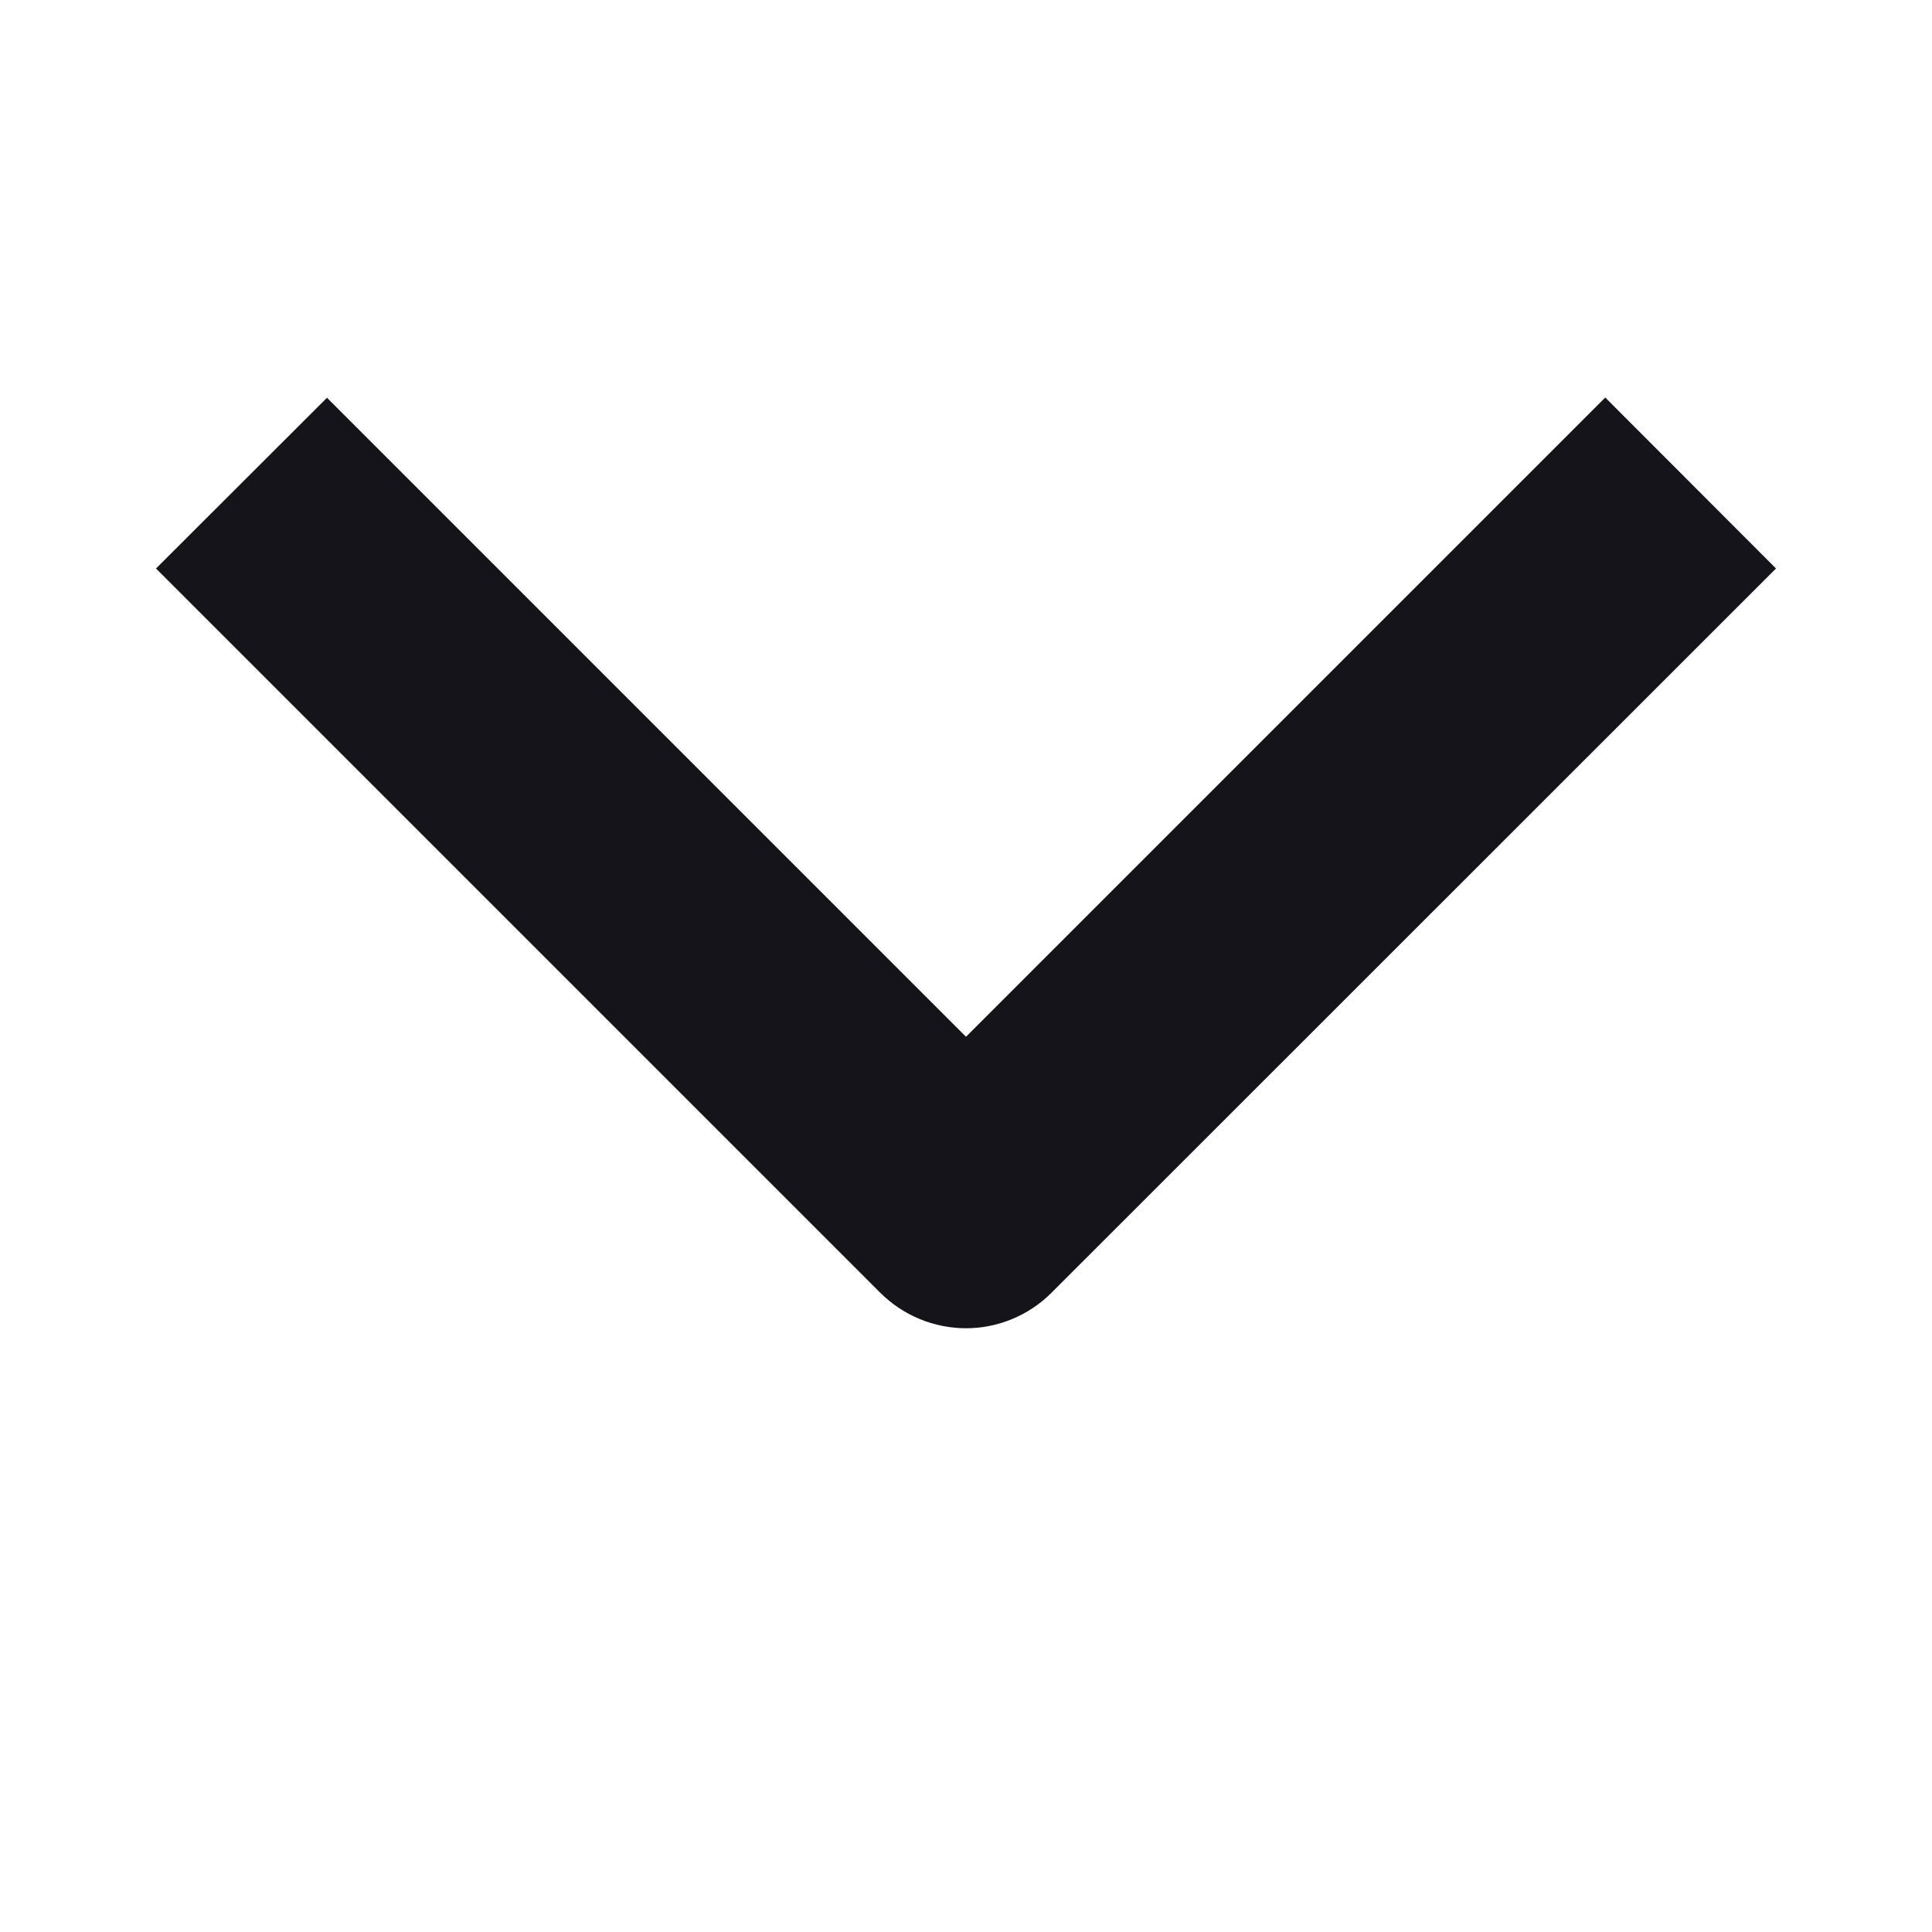
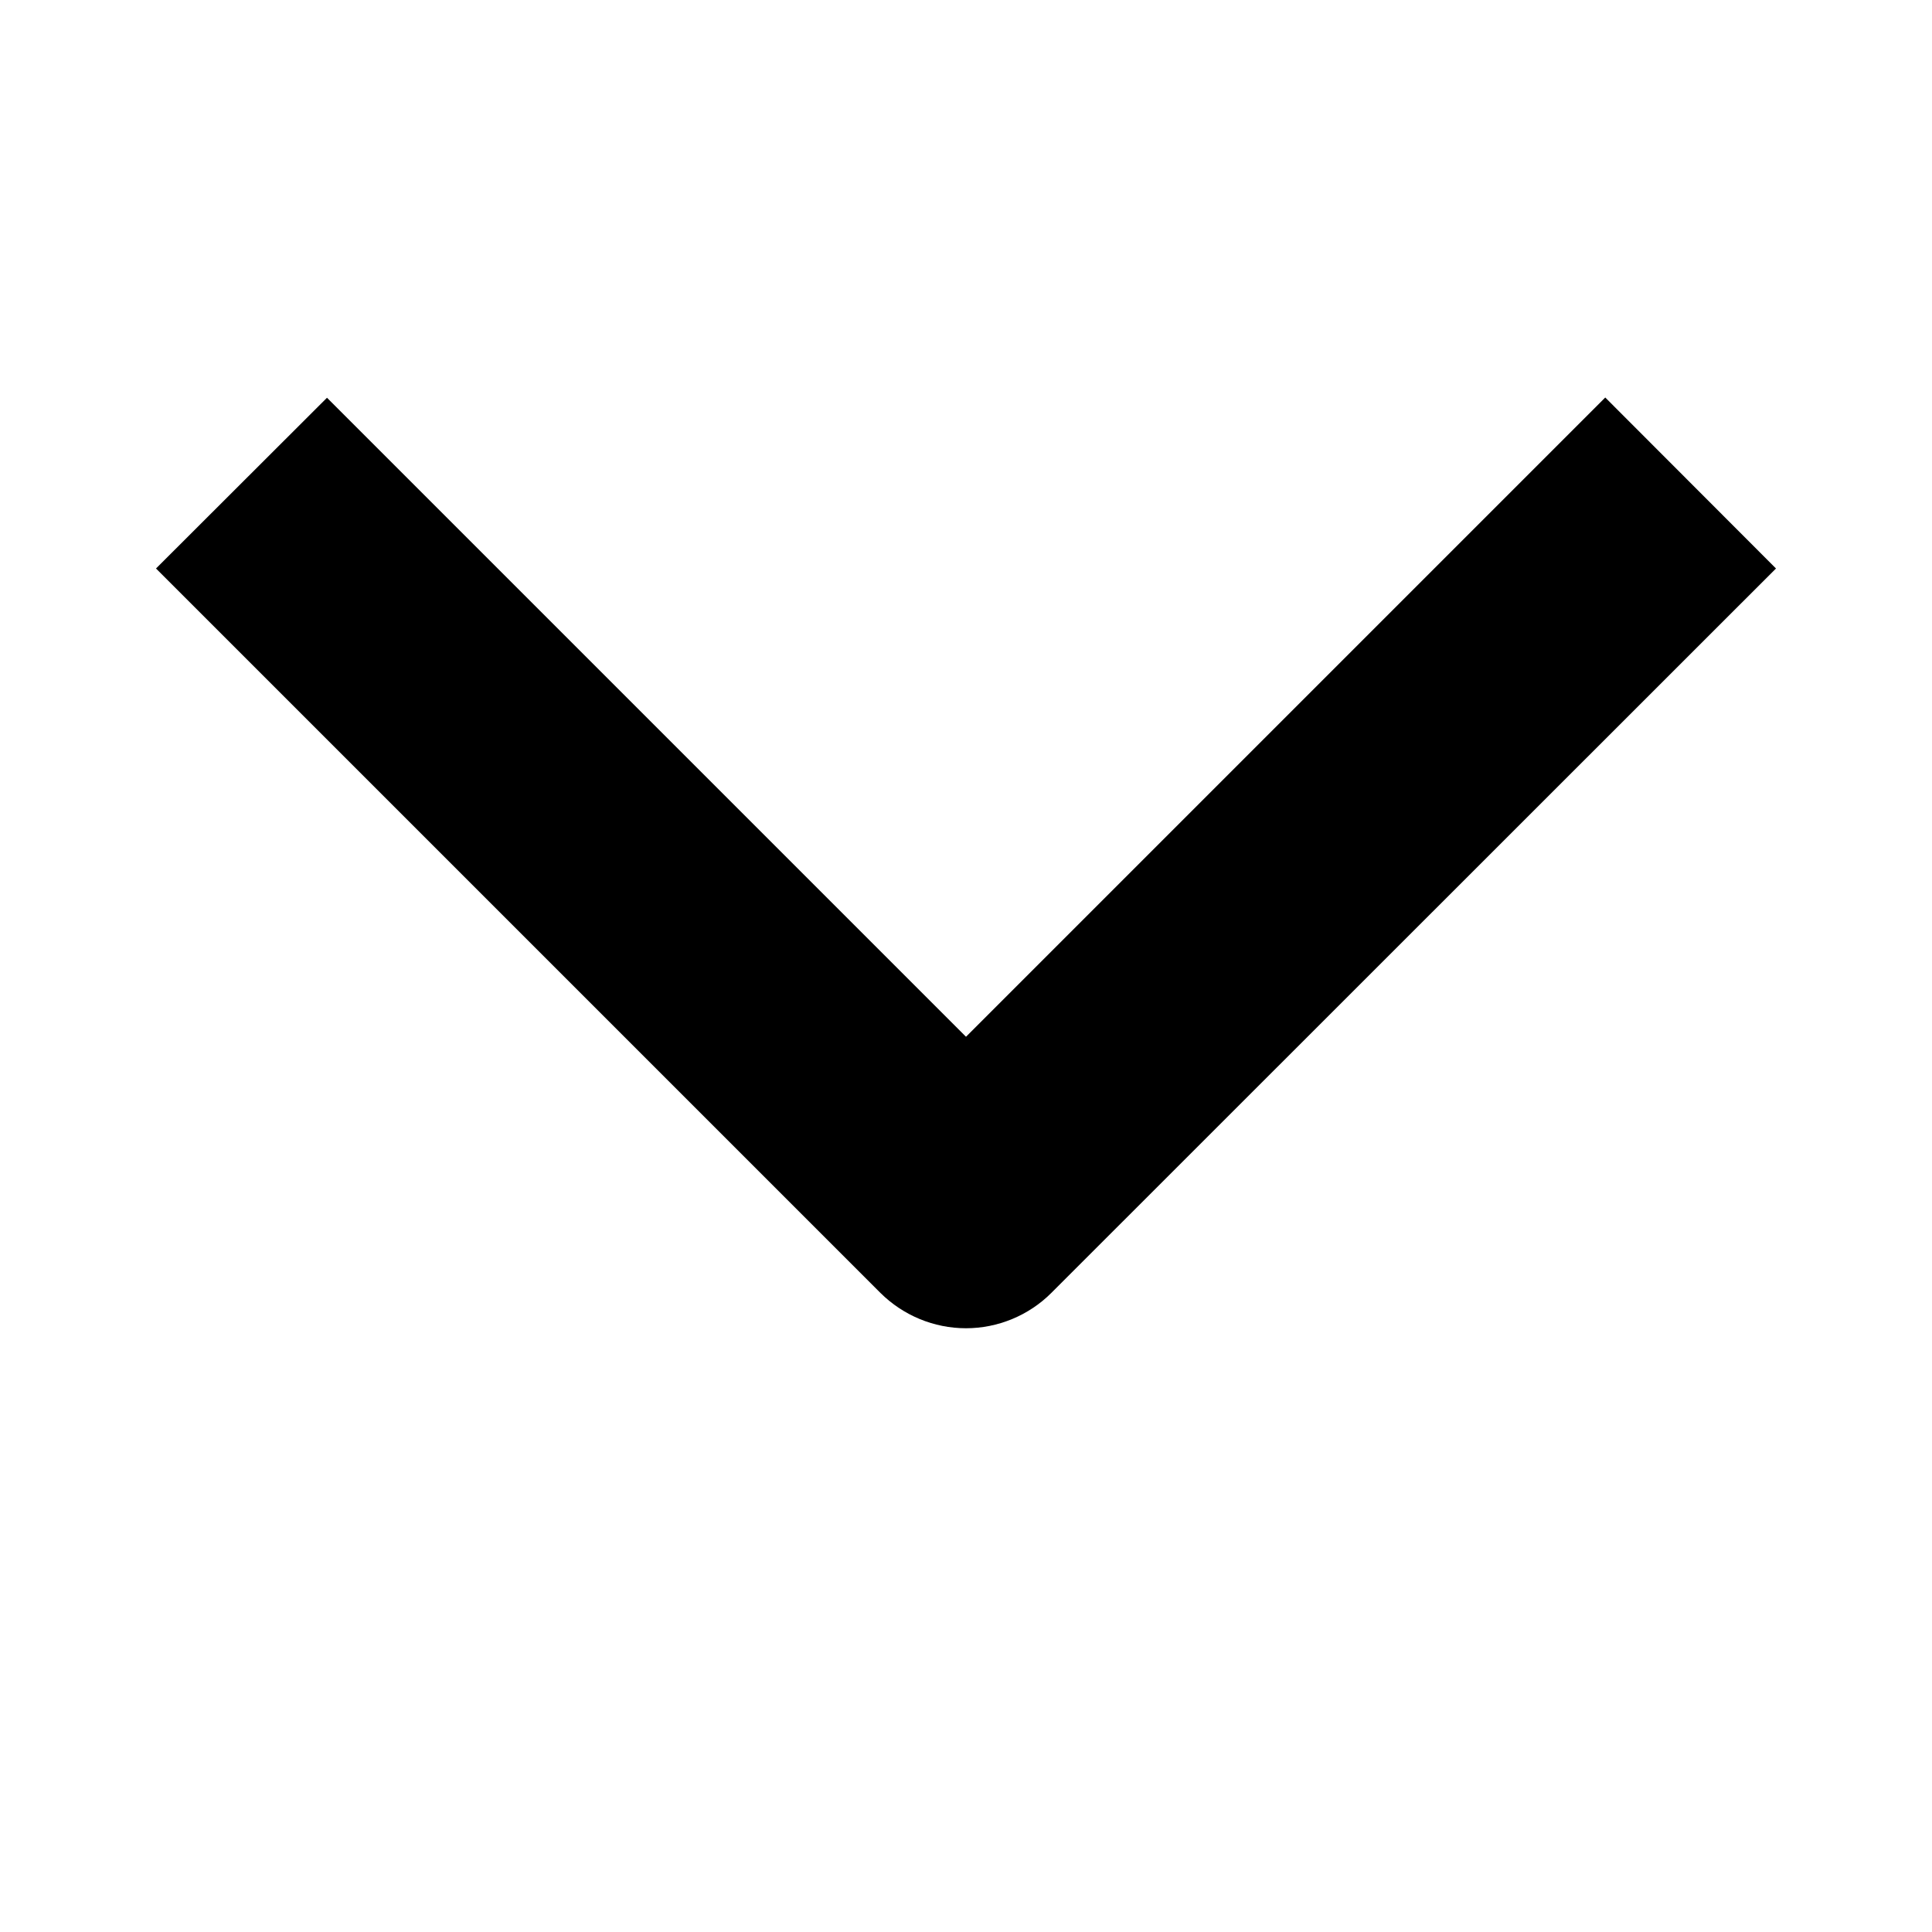
<svg xmlns="http://www.w3.org/2000/svg" width="8" height="8" viewBox="0 0 8 8" fill="none">
-   <path fill-rule="evenodd" clip-rule="evenodd" d="M4 4.293L6.647 1.646L7.354 2.354L4.353 5.354C4.26 5.447 4.132 5.5 4 5.5C3.867 5.5 3.74 5.447 3.646 5.354L0.646 2.354L1.354 1.647L4 4.293Z" fill="#15141A" />
+   <path fill-rule="evenodd" clip-rule="evenodd" d="M4 4.293L6.647 1.646L7.354 2.354L4.353 5.354C4.26 5.447 4.132 5.5 4 5.5C3.867 5.5 3.74 5.447 3.646 5.354L0.646 2.354L1.354 1.647L4 4.293Z" fill="#000" />
</svg>
